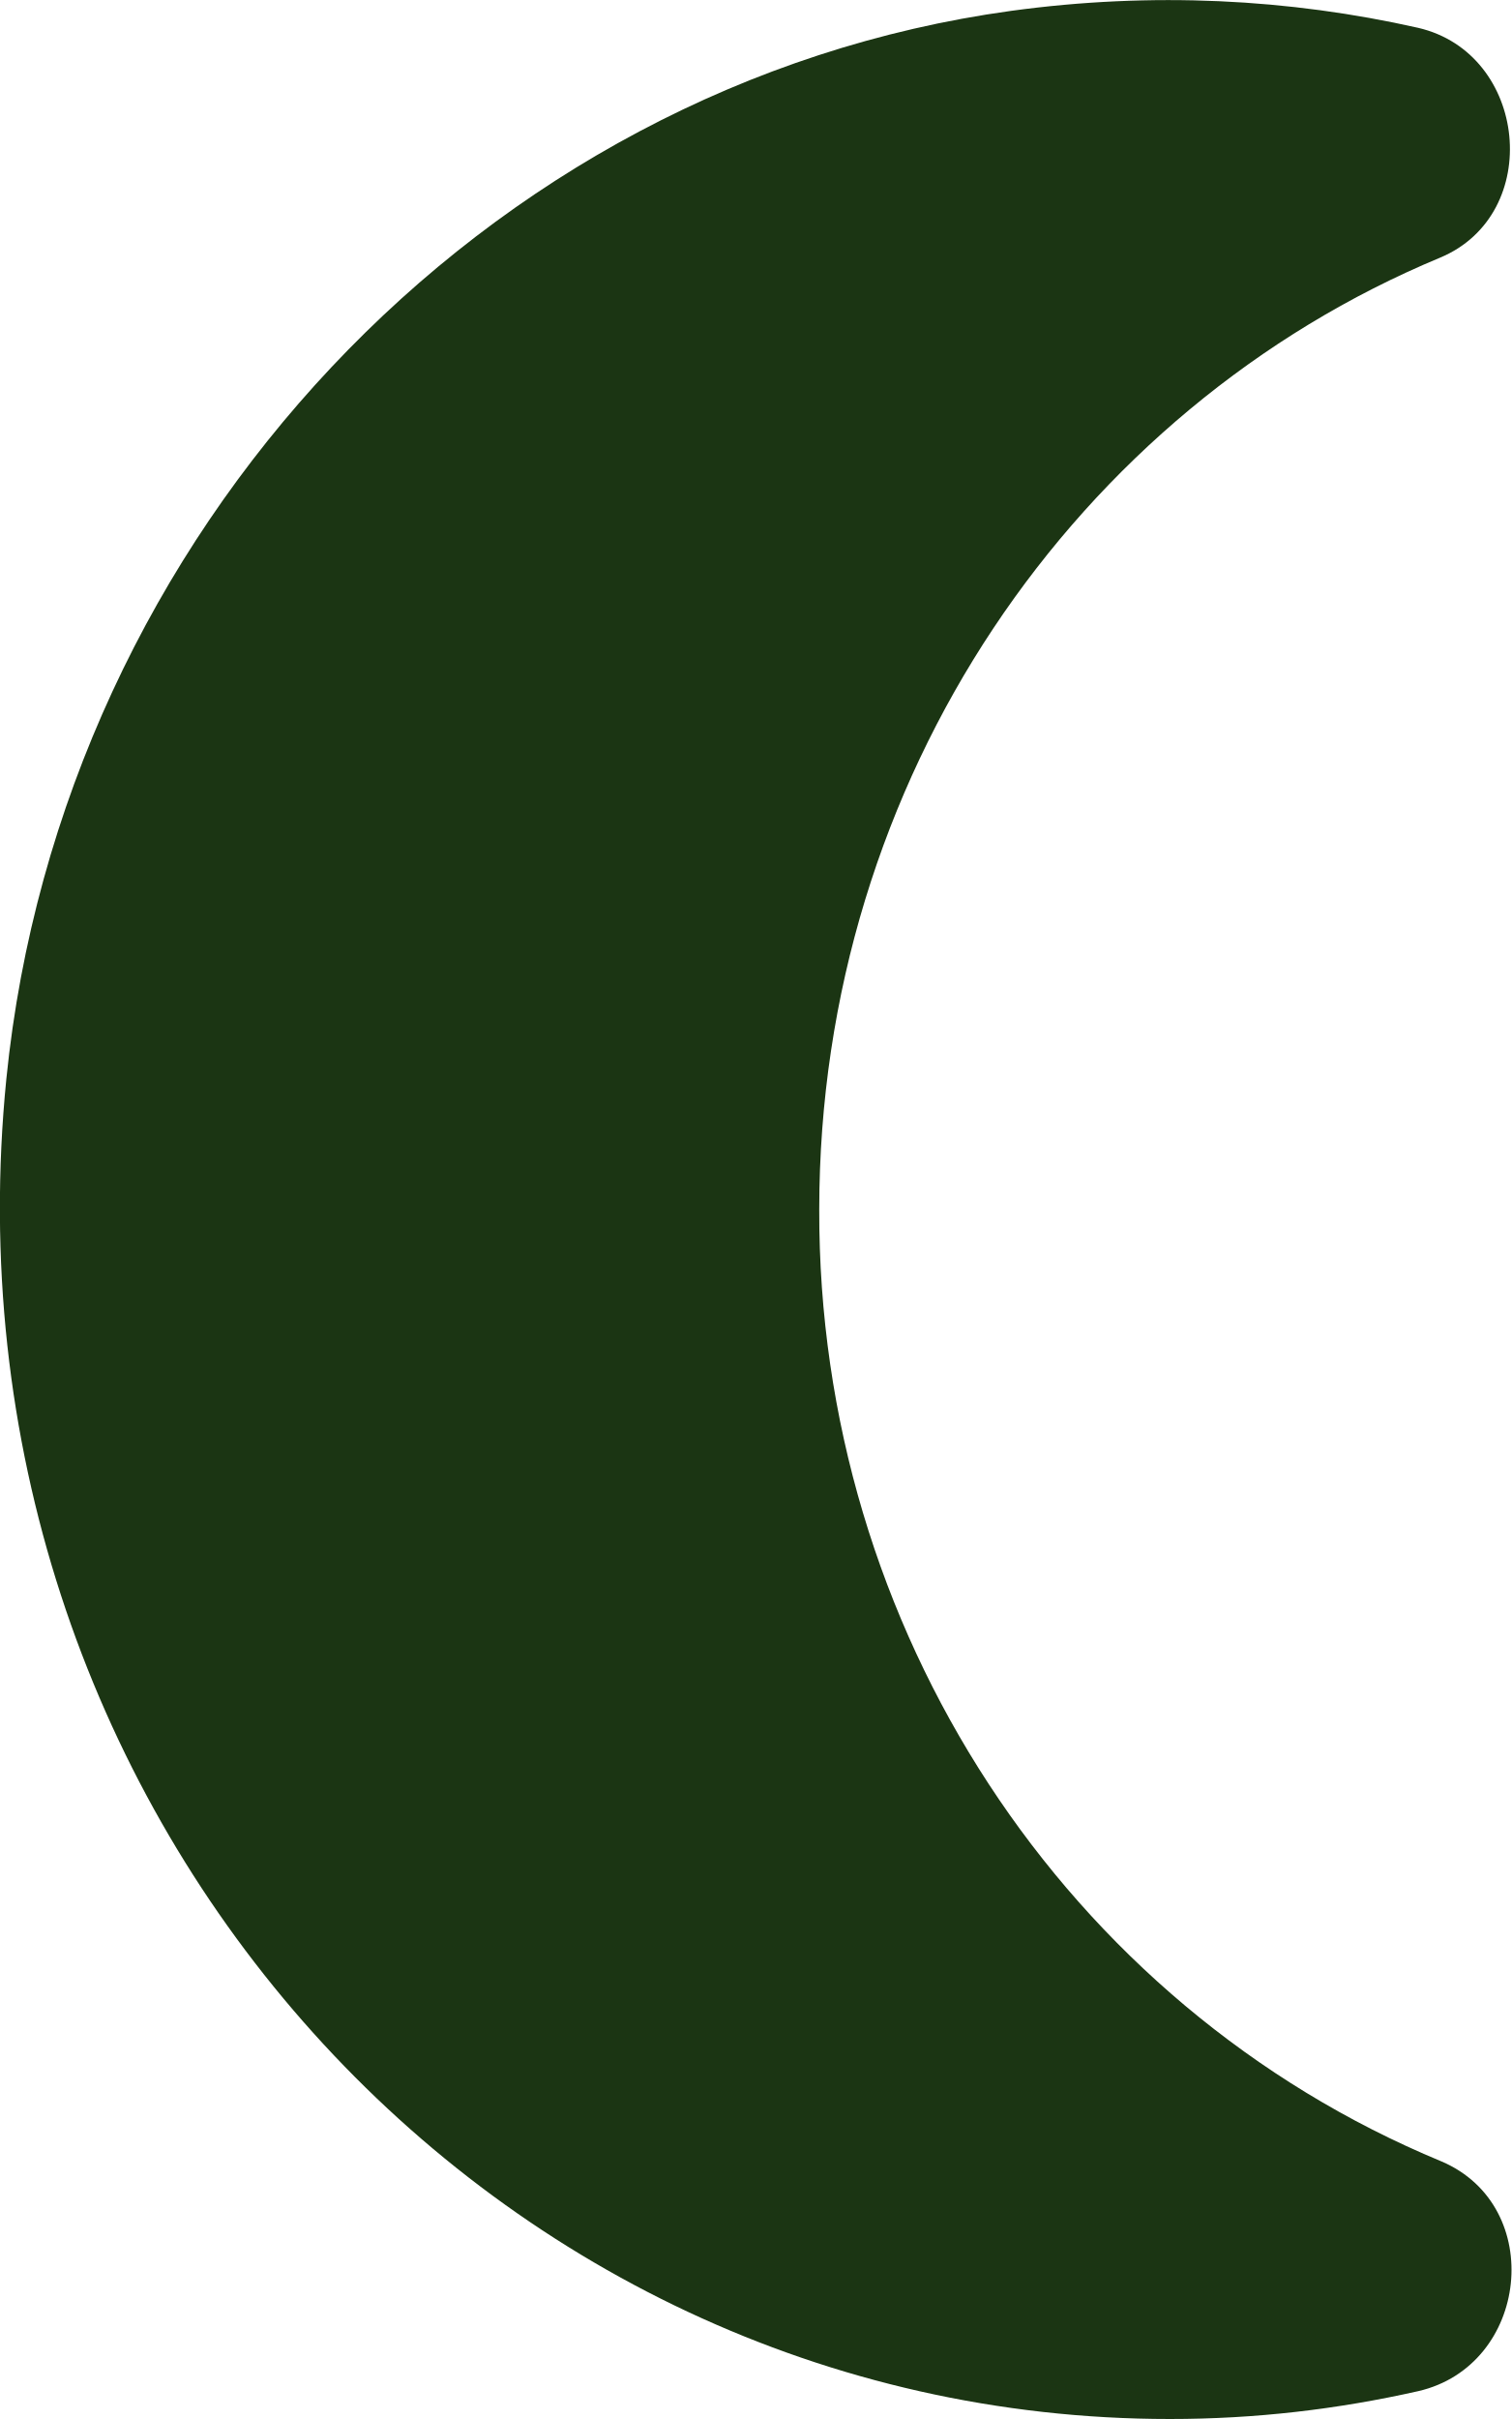
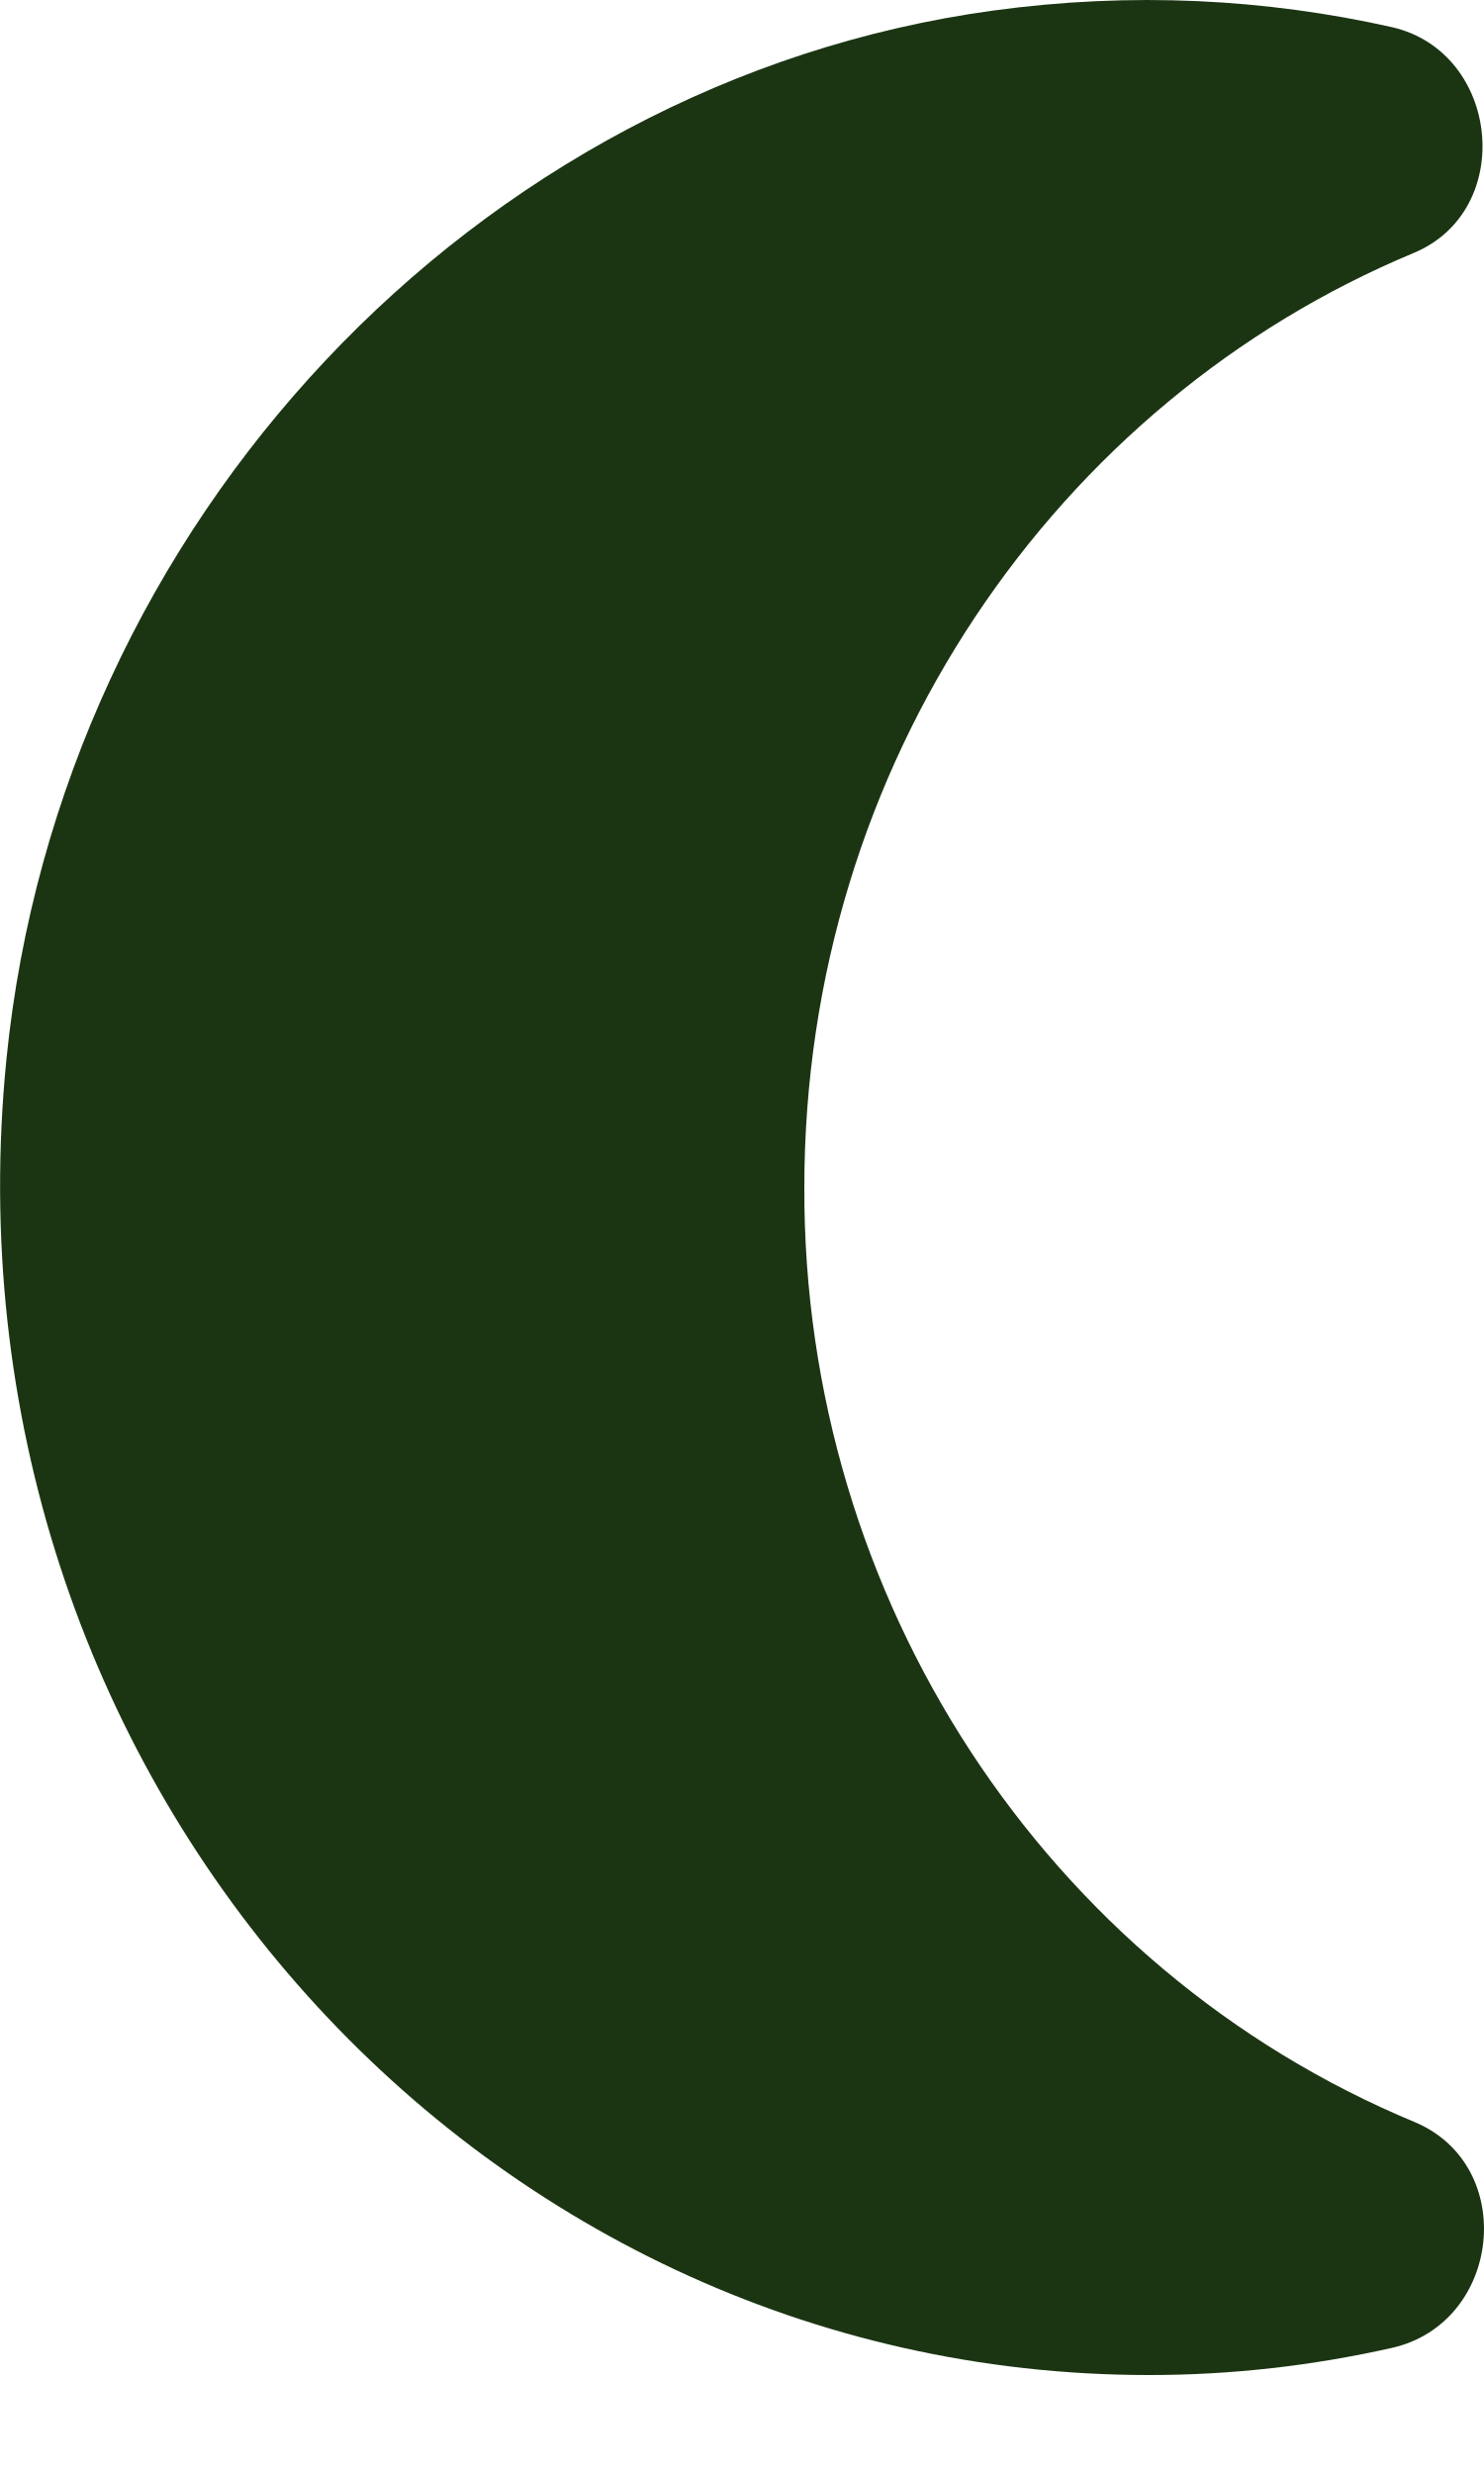
- <svg xmlns="http://www.w3.org/2000/svg" width="5" height="8" viewBox="0 0 5 8" fill="none">
-   <path d="M2.71 4C2.71 2.572 3.561 1.352 4.764 0.852C5.108 0.708 5.054 0.176 4.691 0.092C4.265 -0.004 3.812 -0.028 3.344 0.036C1.6 0.276 0.203 1.76 0.021 3.568C-0.219 5.972 1.596 8 3.87 8C4.153 8 4.424 7.968 4.691 7.908C5.058 7.824 5.116 7.296 4.768 7.148C3.522 6.632 2.706 5.384 2.71 4Z" fill="#1B3513" />
+ <svg xmlns="http://www.w3.org/2000/svg" width="6" height="10" viewBox="0 0 6 10" fill="none">
+   <path d="M3.252 4.8C3.252 3.086 4.273 1.622 5.717 1.022C6.13 0.849 6.065 0.211 5.629 0.11C5.118 -0.005 4.575 -0.034 4.013 0.043C1.92 0.331 0.244 2.112 0.026 4.281C-0.262 7.166 1.915 9.6 4.645 9.6C4.983 9.6 5.308 9.562 5.629 9.49C6.07 9.389 6.139 8.755 5.721 8.578C4.227 7.958 3.247 6.461 3.252 4.8Z" fill="#1B3513" />
</svg>
